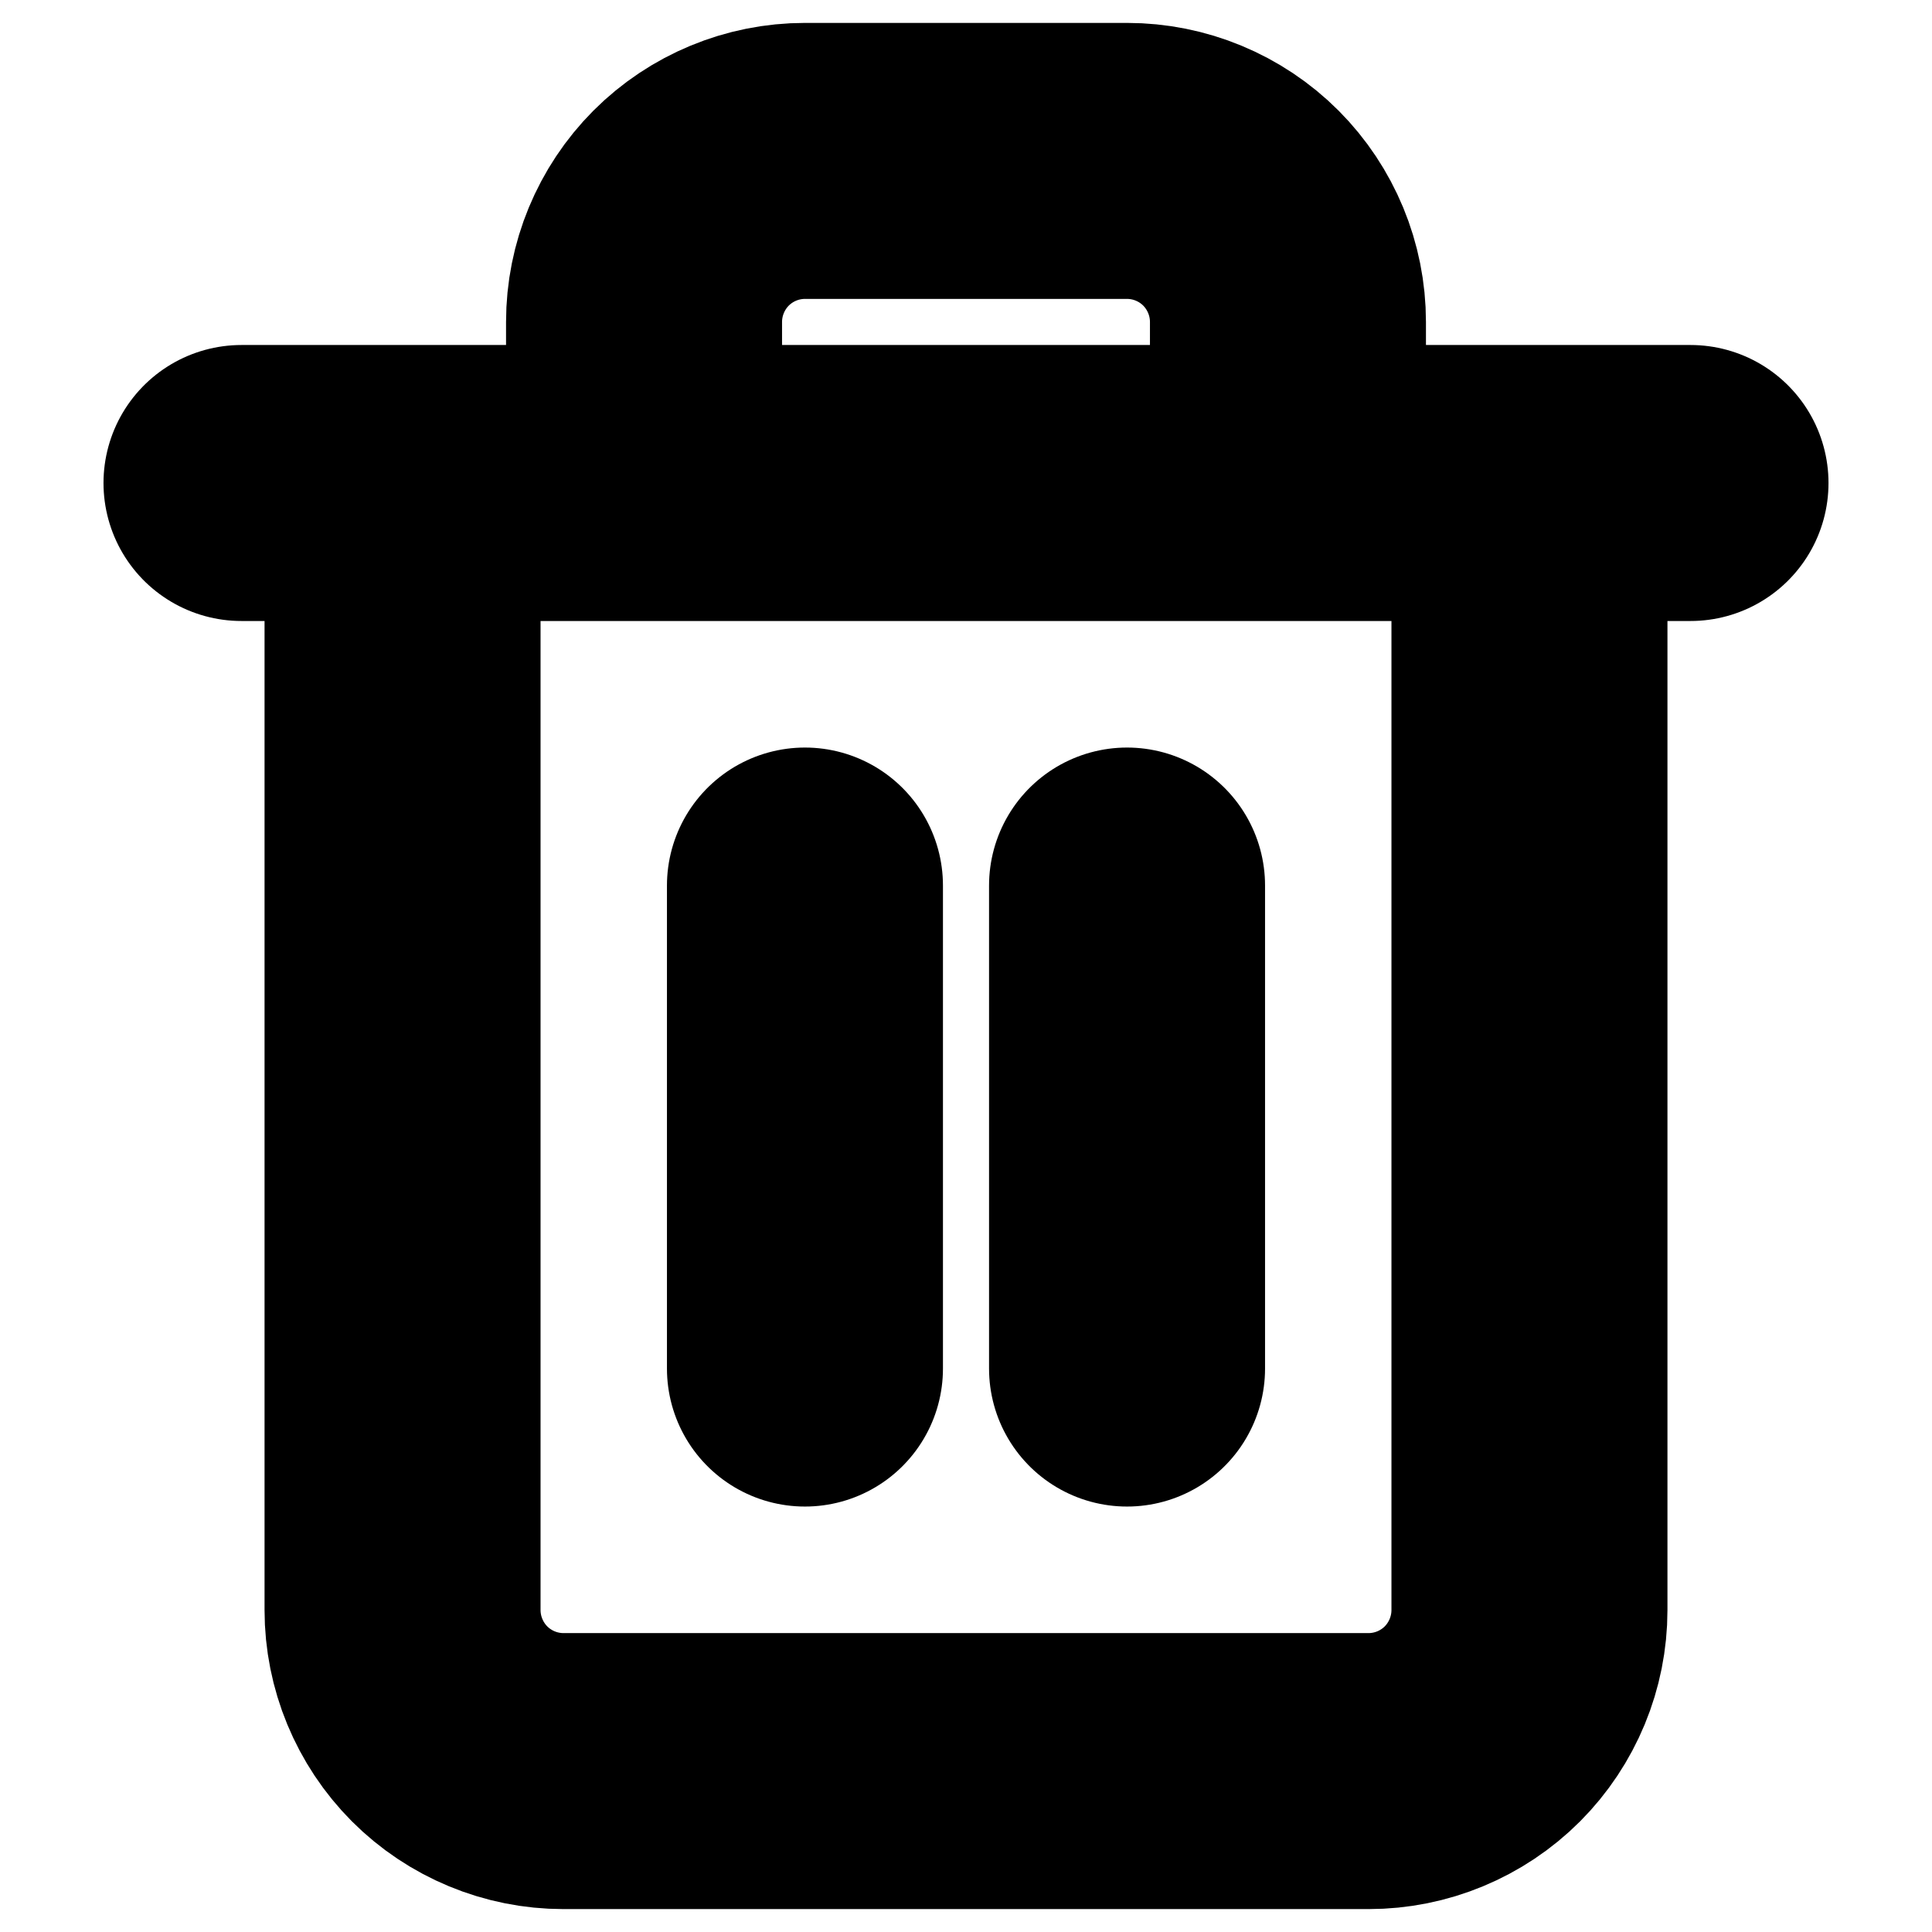
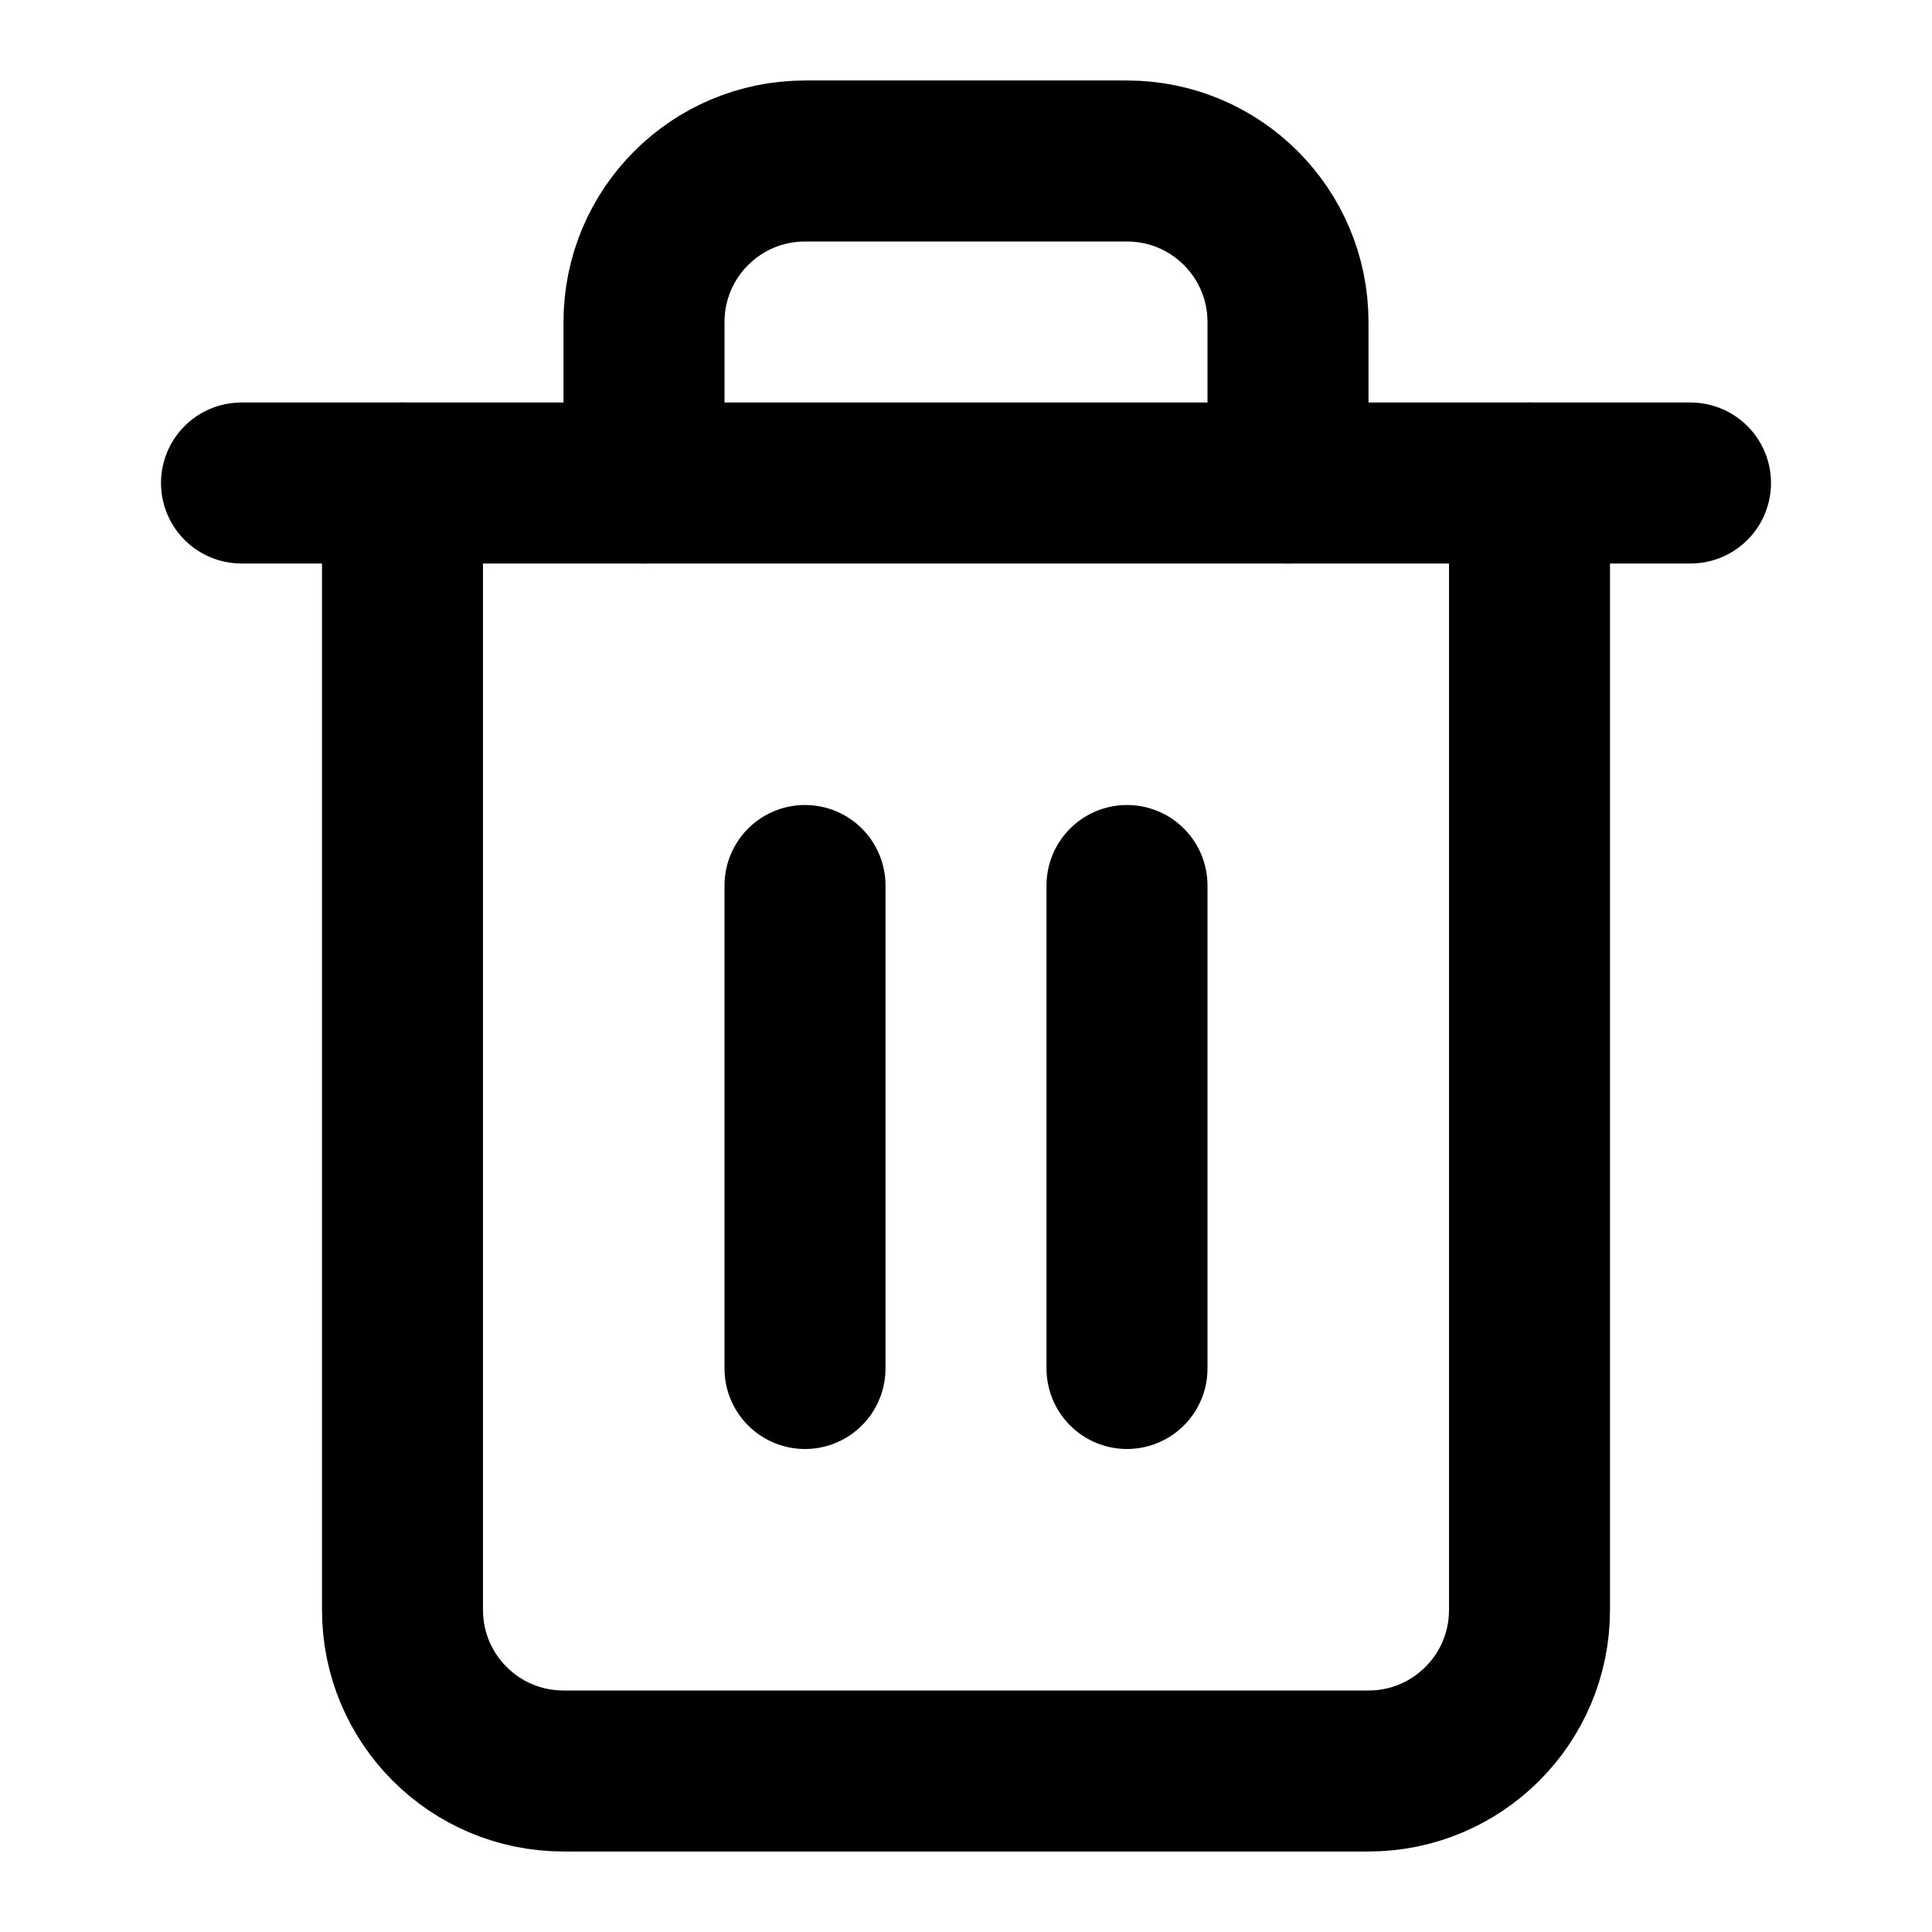
- <svg xmlns="http://www.w3.org/2000/svg" width="14" height="14" viewBox="0 0 14 14" fill="none">
-   <path d="M5.833 6.417V9.917M8.167 6.417V9.917M11.083 3.5V11.667C11.083 11.976 10.96 12.273 10.742 12.492C10.523 12.711 10.226 12.834 9.917 12.834H4.083C3.774 12.834 3.477 12.711 3.258 12.492C3.04 12.273 2.917 11.976 2.917 11.667V3.5M1.75 3.5H12.25M4.667 3.5V2.333C4.667 2.024 4.79 1.727 5.008 1.508C5.227 1.289 5.524 1.166 5.833 1.166H8.167C8.476 1.166 8.773 1.289 8.992 1.508C9.21 1.727 9.333 2.024 9.333 2.333V3.5" stroke="currentColor" stroke-width="2" stroke-linecap="round" />
+ <svg xmlns="http://www.w3.org/2000/svg" width="24" height="24" viewBox="0 0 24 24" fill="none" stroke="currentColor" stroke-width="2" stroke-linecap="round" stroke-linejoin="round">
+   <path d="M10 11v6" />
+   <path d="M14 11v6" />
+   <path d="M19 6v14a2 2 0 0 1-2 2H7a2 2 0 0 1-2-2V6" />
+   <path d="M3 6h18" />
+   <path d="M8 6V4a2 2 0 0 1 2-2h4a2 2 0 0 1 2 2v2" />
</svg>
